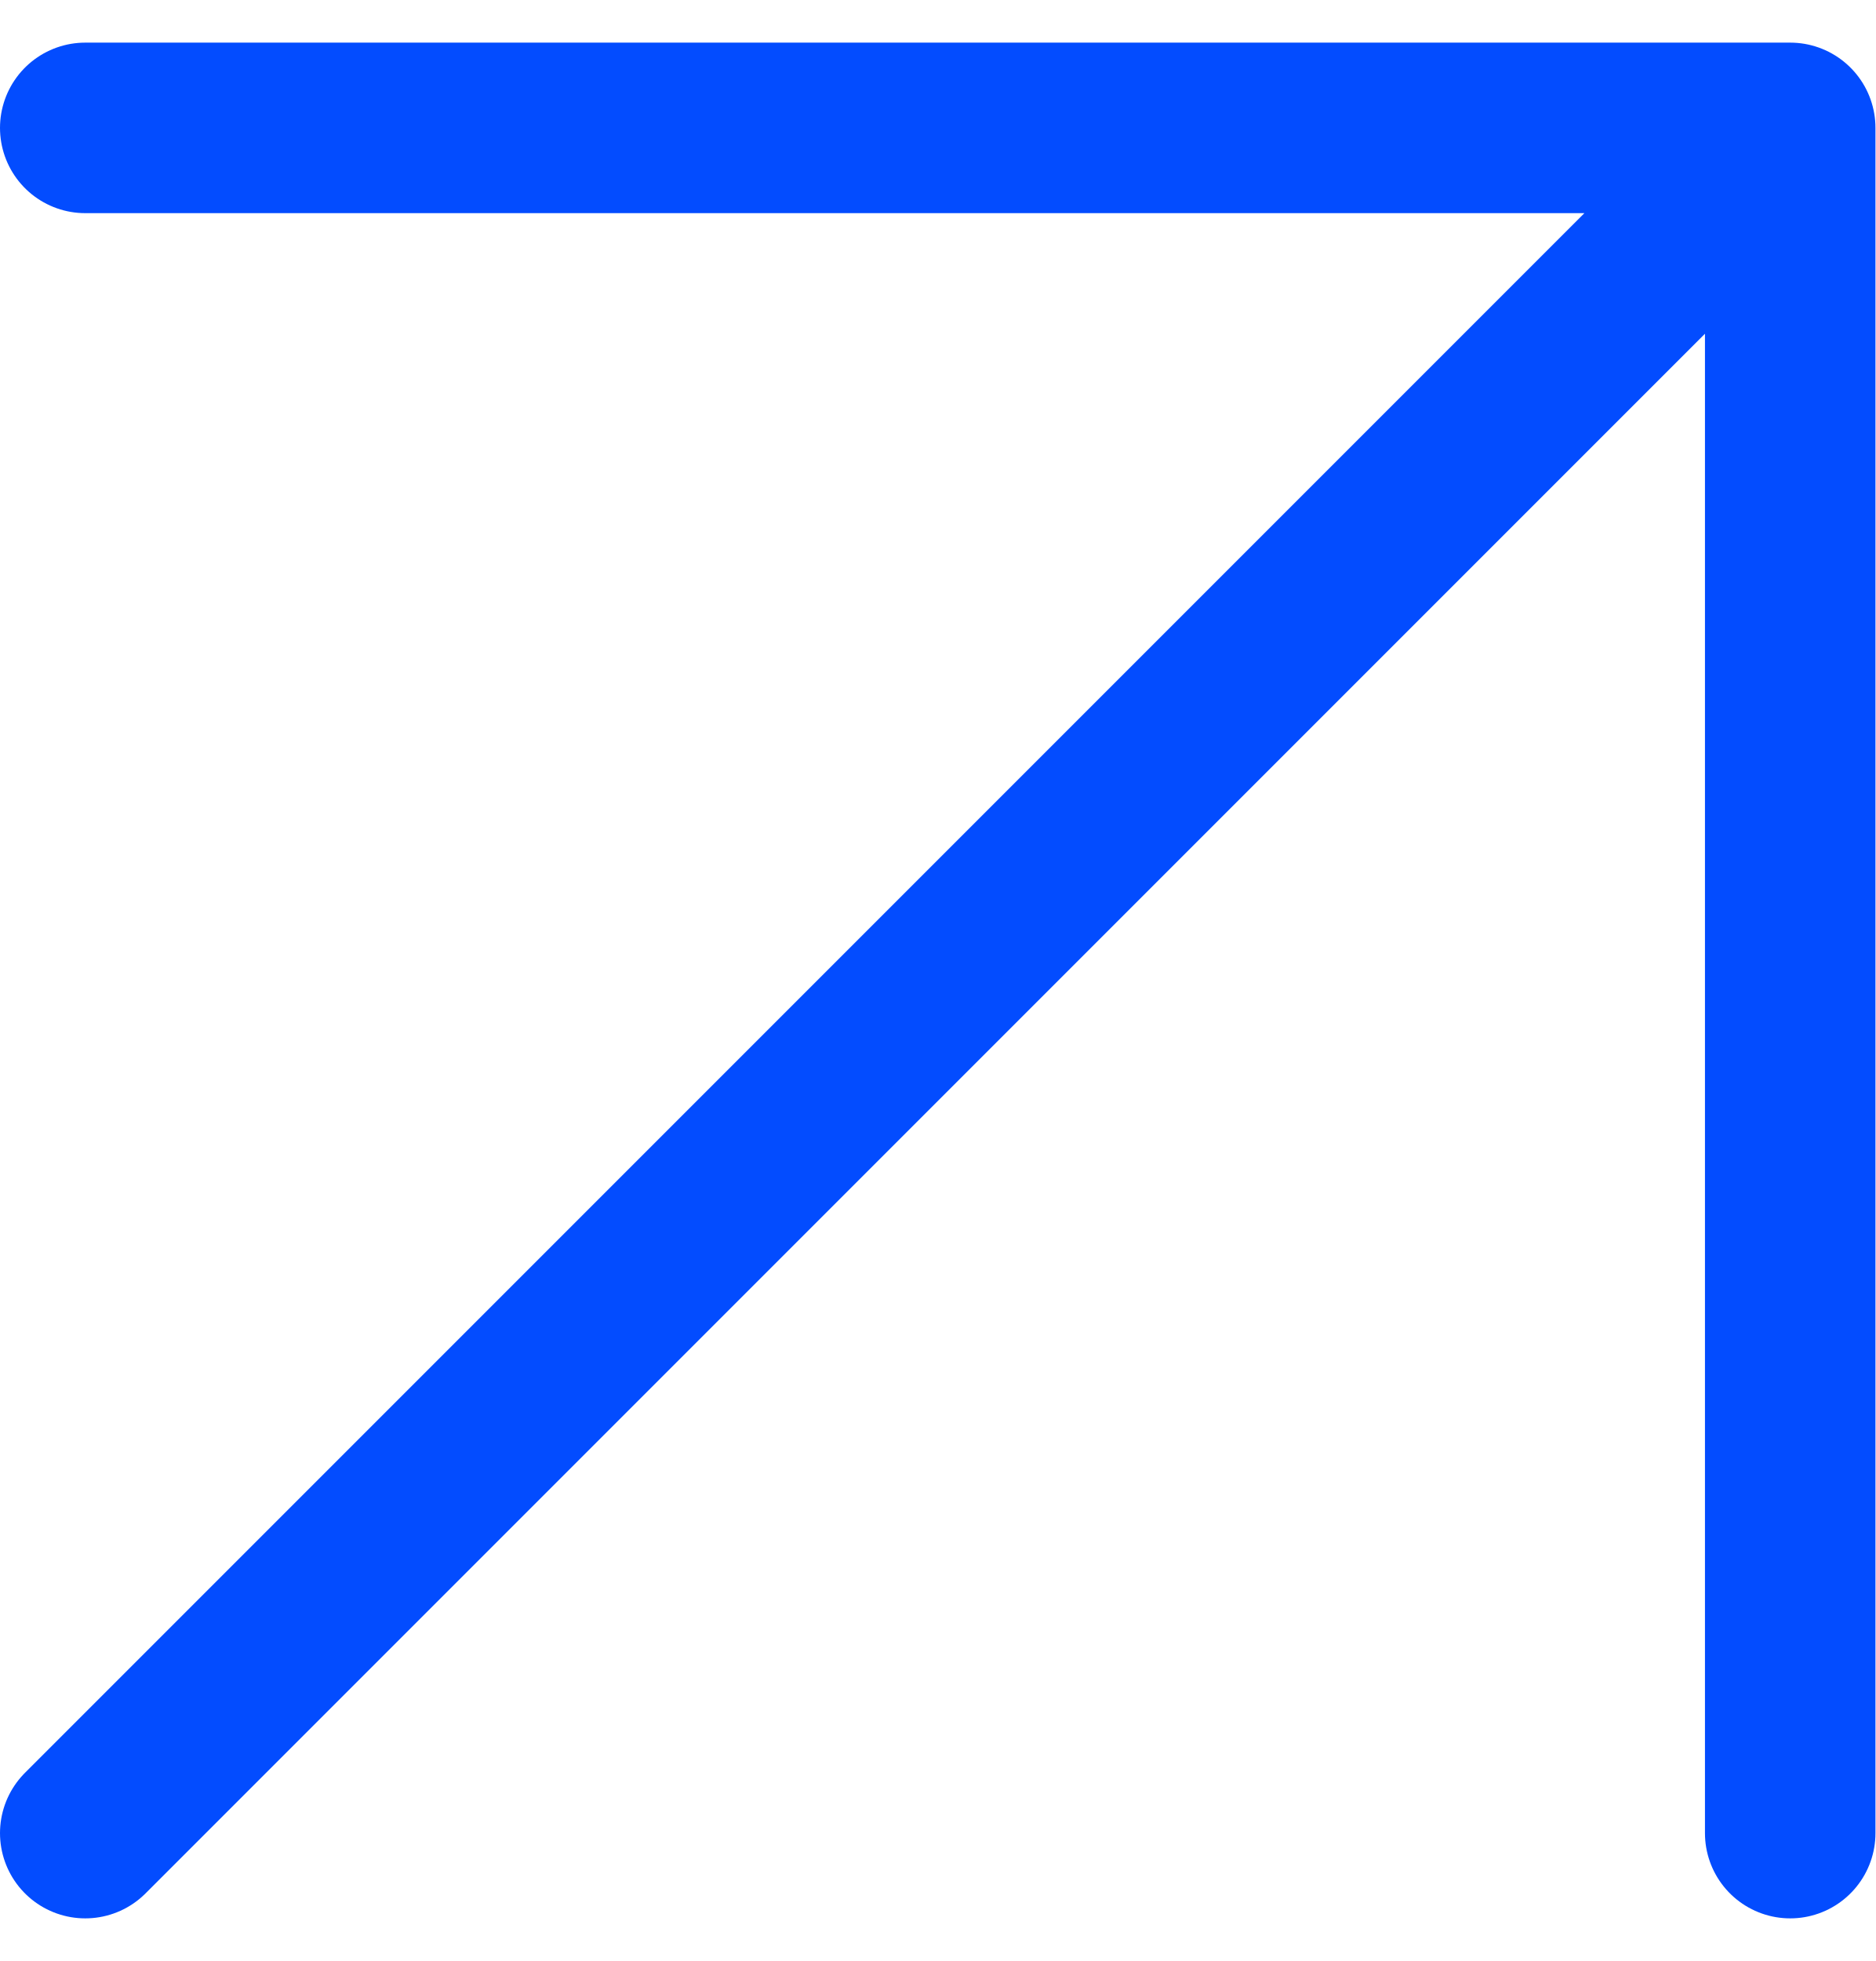
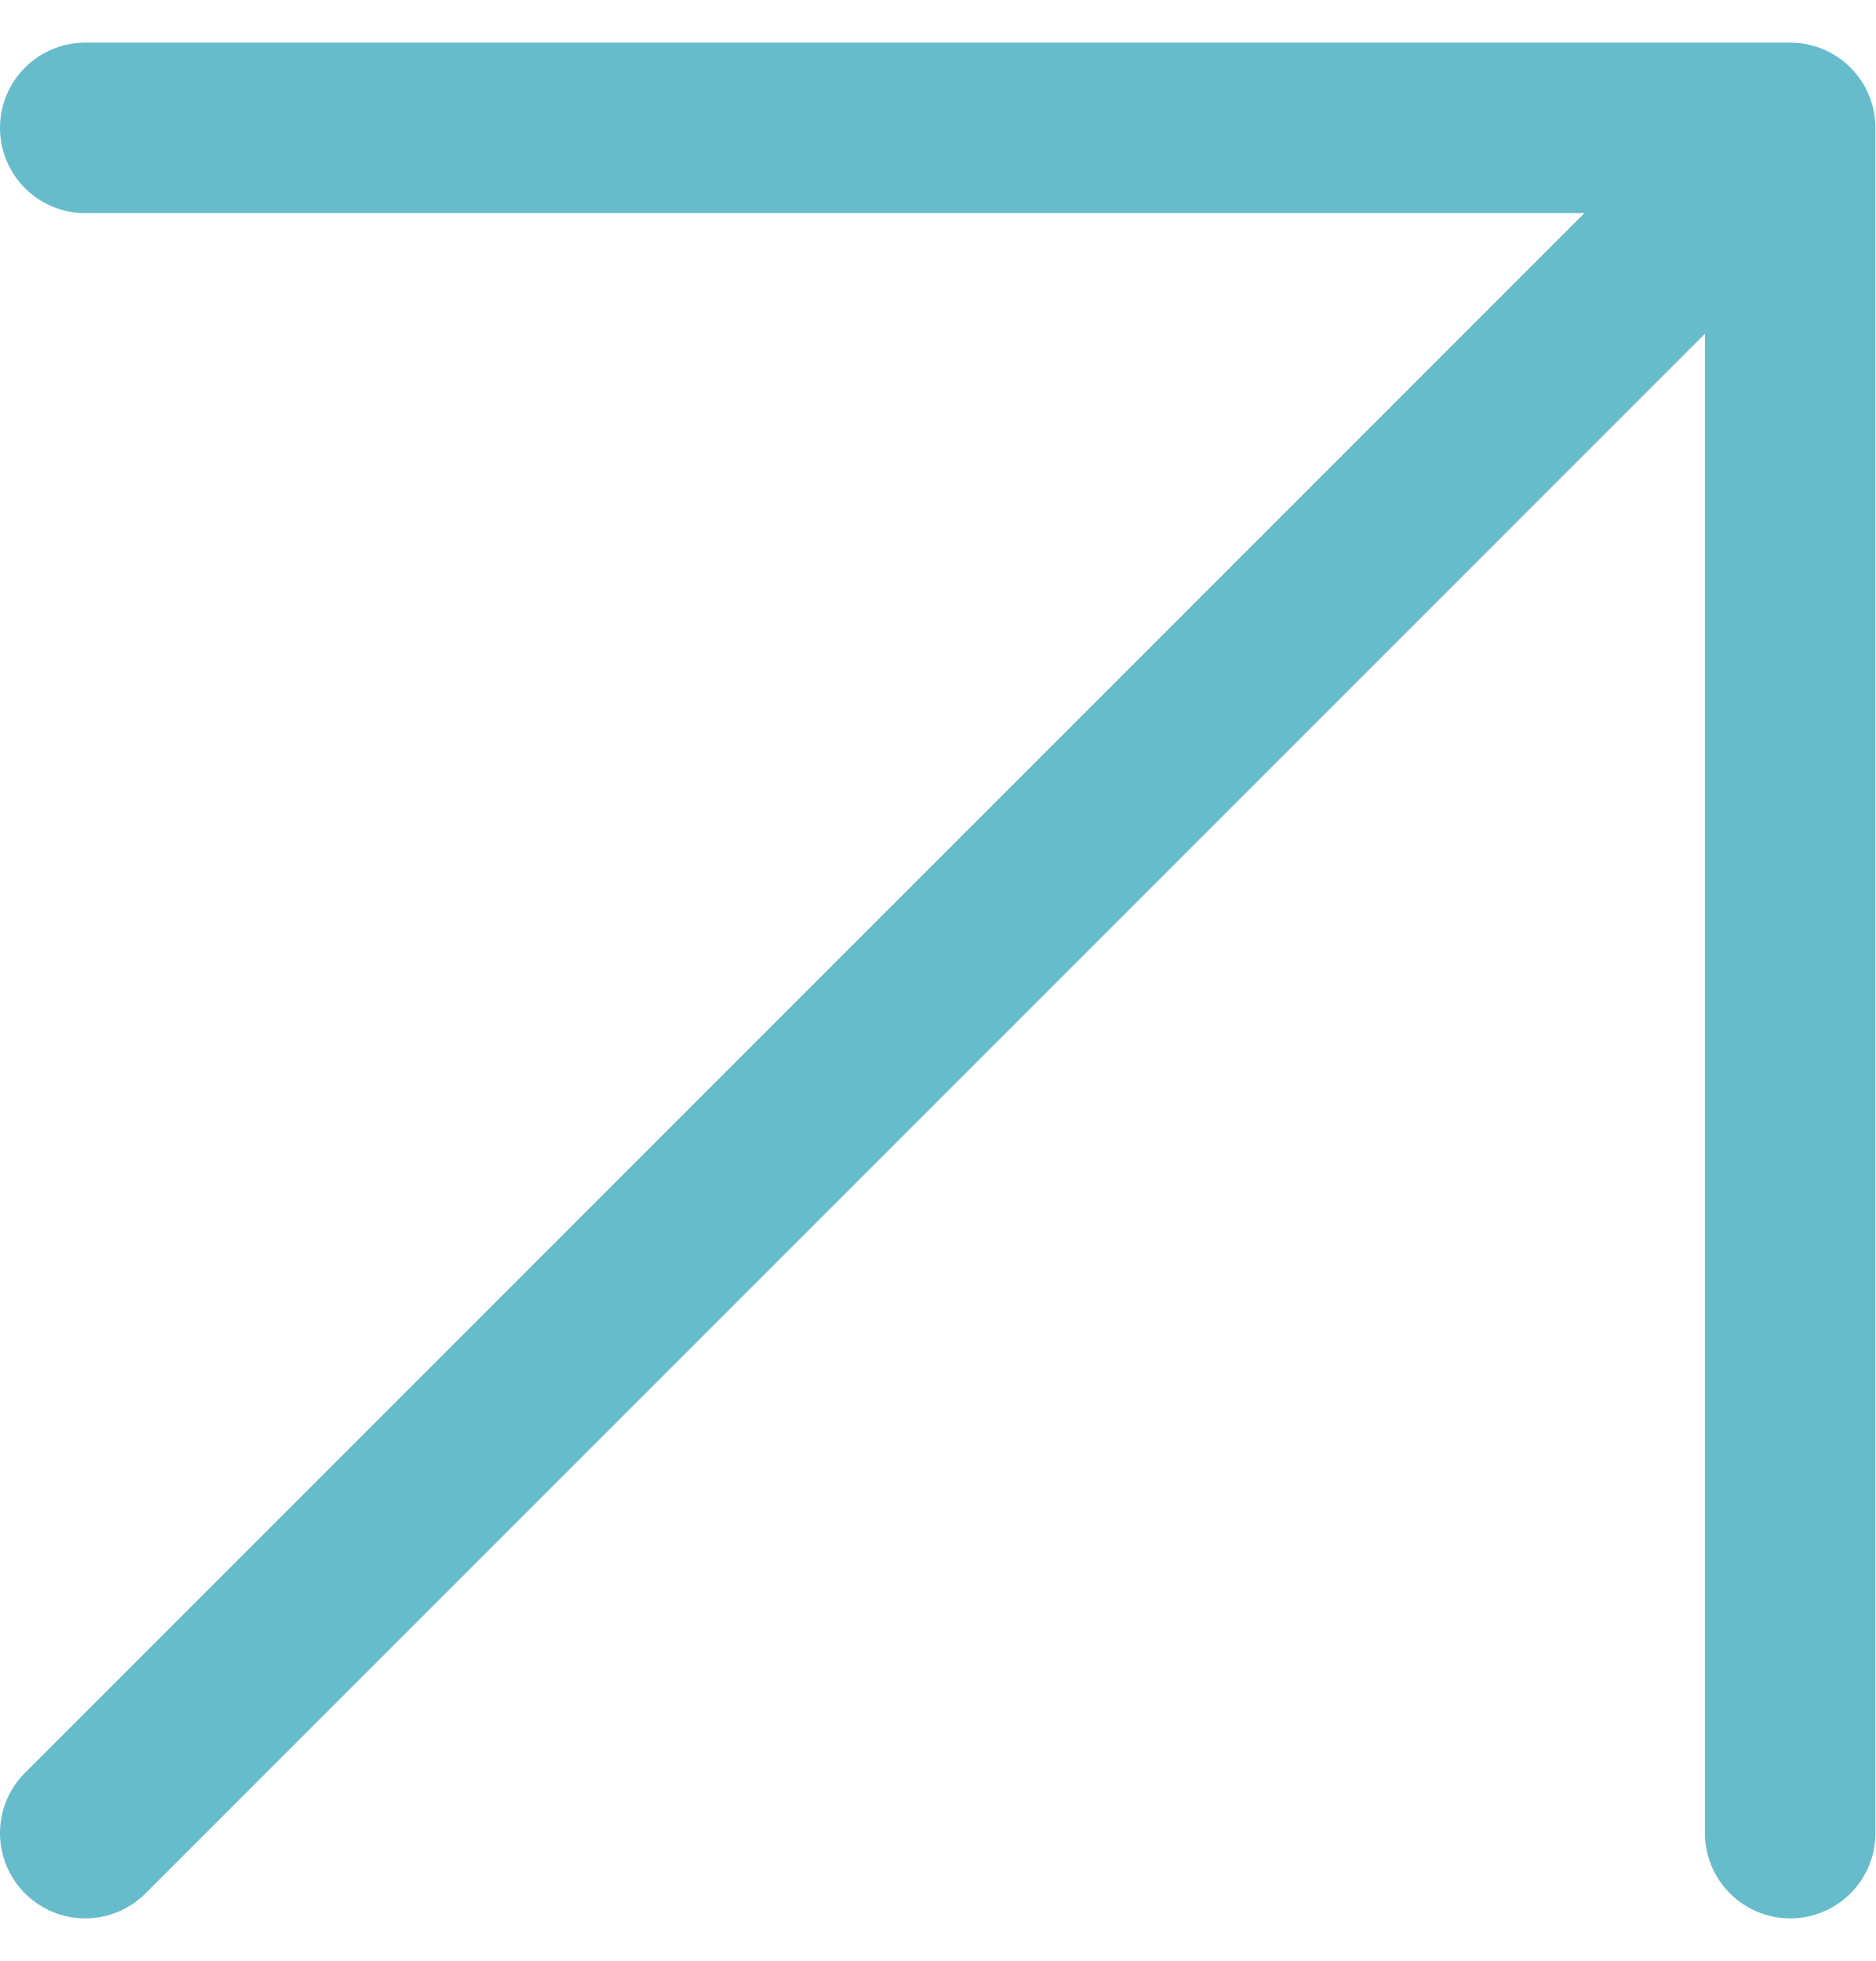
<svg xmlns="http://www.w3.org/2000/svg" width="22" height="23" viewBox="0 0 22 23" fill="none">
-   <path d="M1 21.5L21 1.5M21 1.5H1M21 1.5V21.5" stroke="#034CFF" stroke-width="2" stroke-linecap="round" stroke-linejoin="round" />
+   <path d="M1 21.5L21 1.5M21 1.5H1M21 1.5V21.5" stroke="#67bccb " stroke-width="2" stroke-linecap="round" stroke-linejoin="round" />
</svg>
